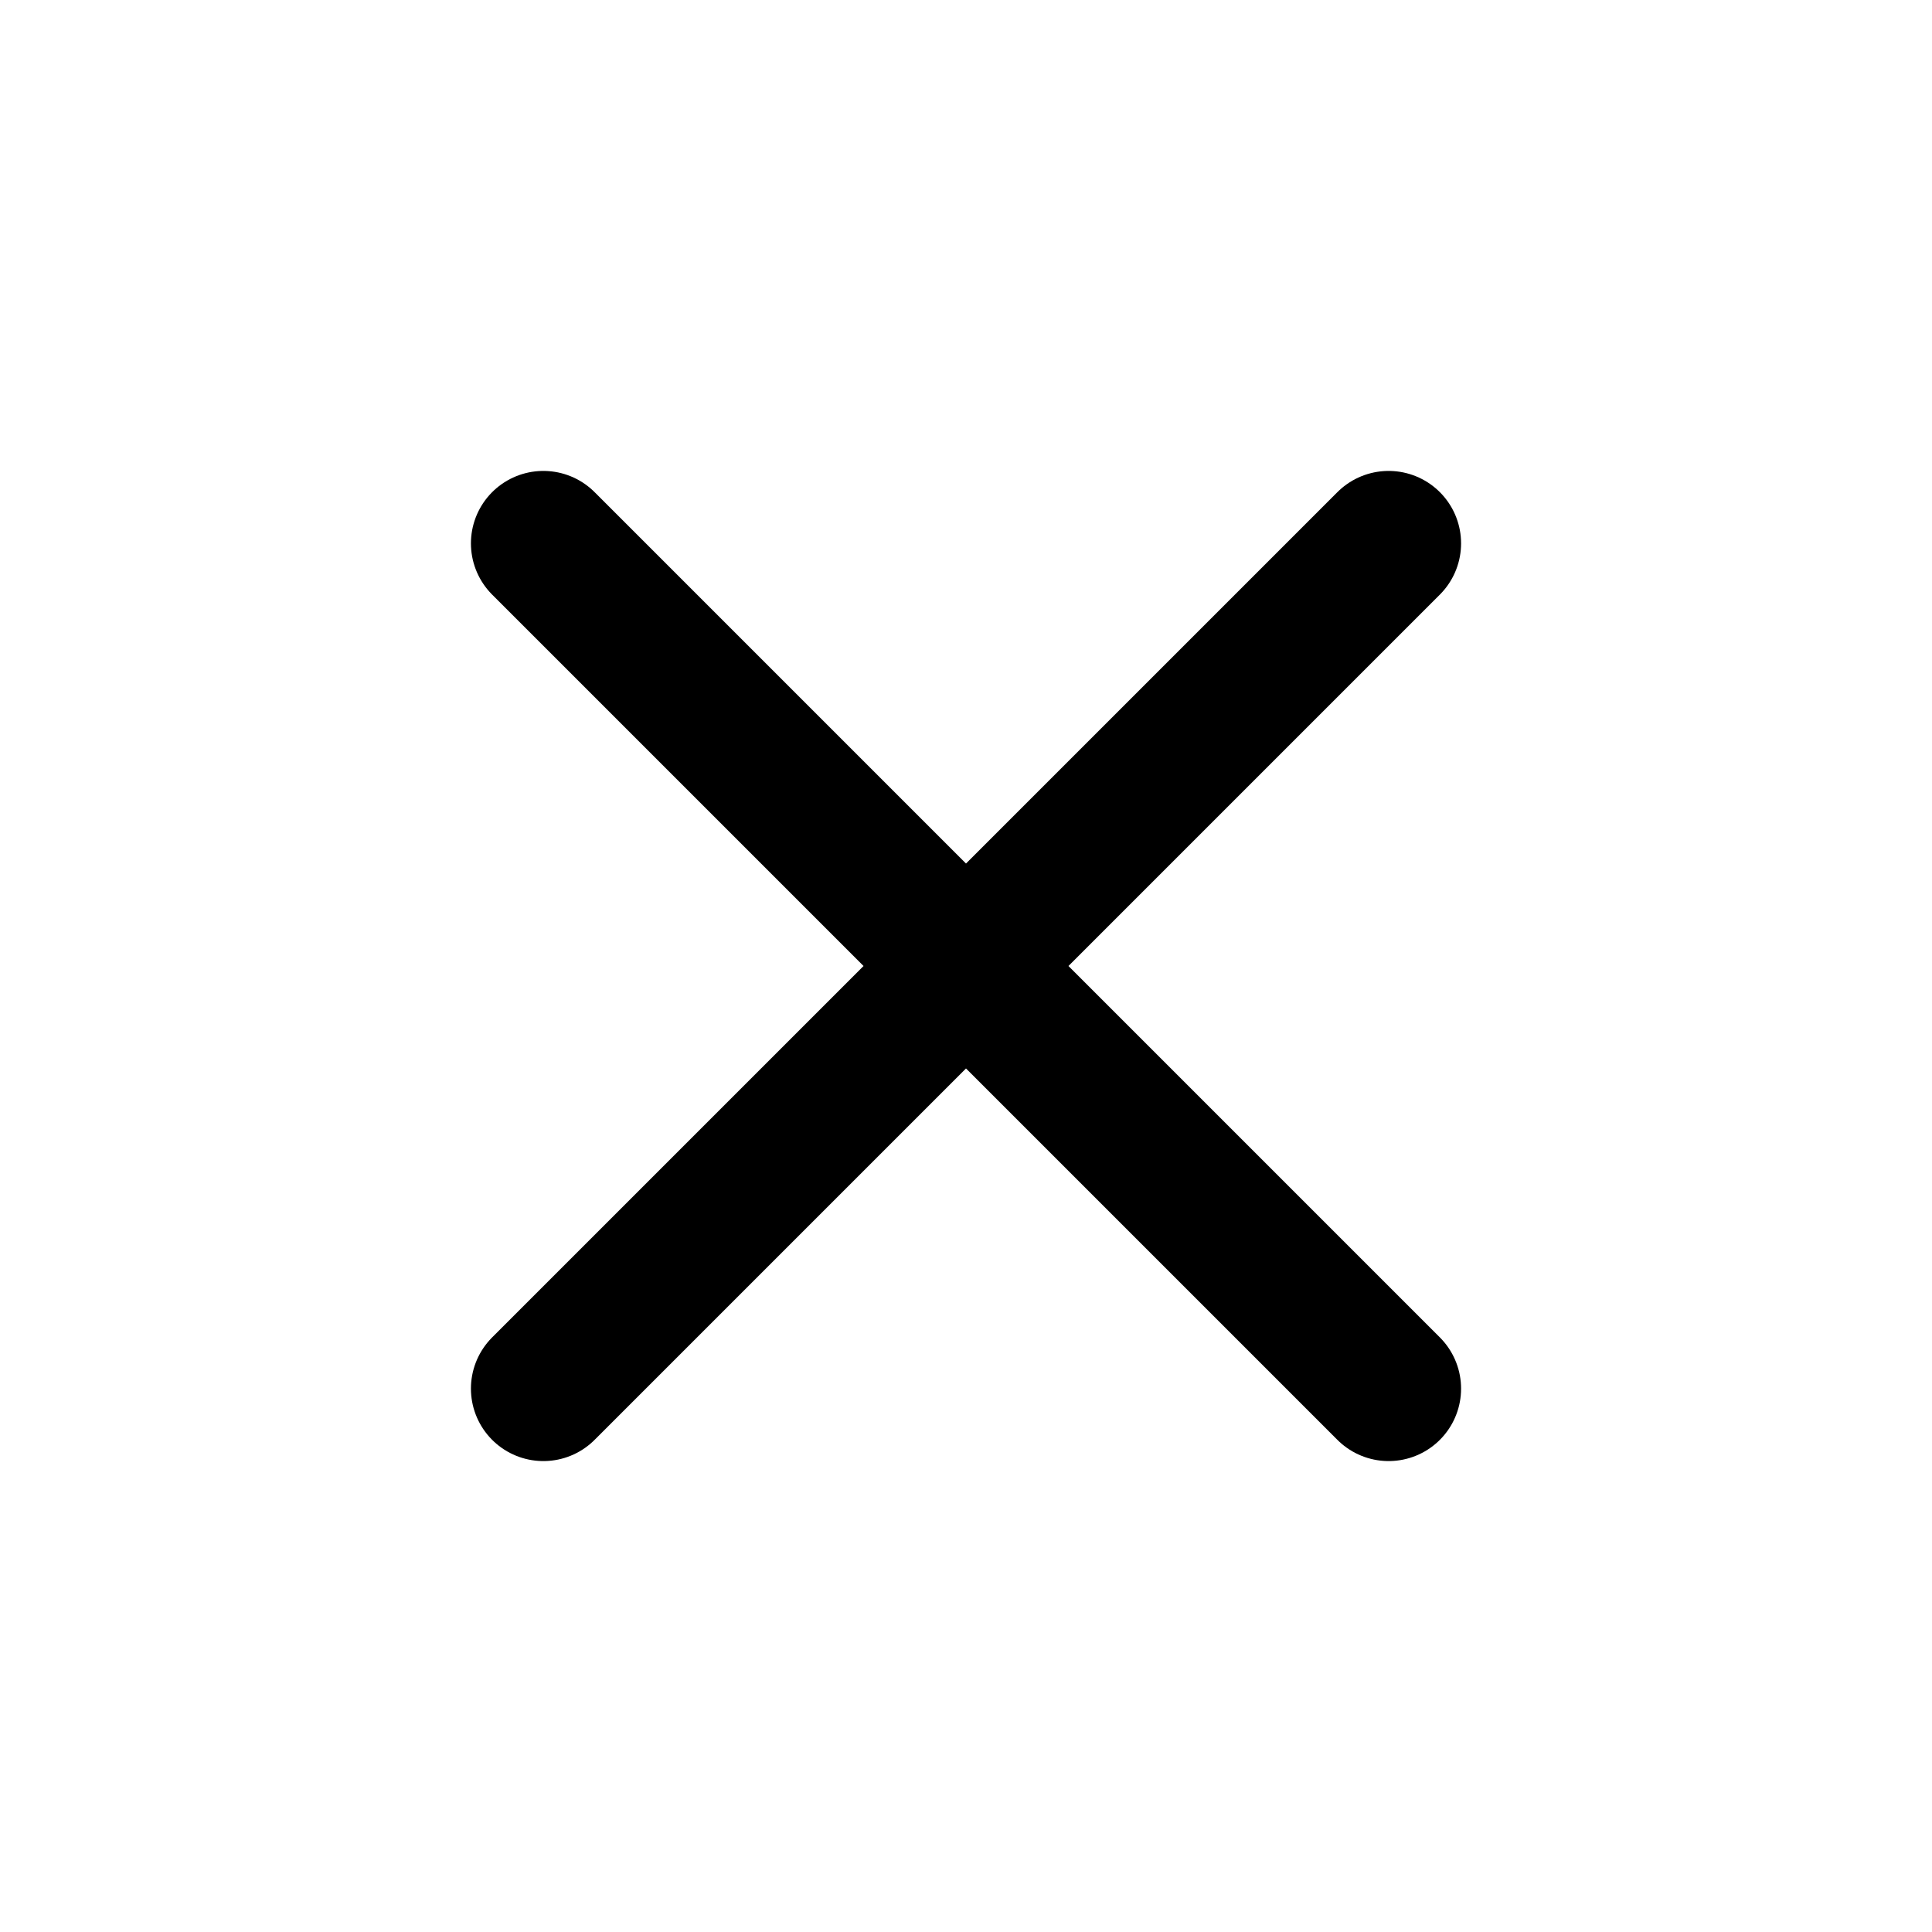
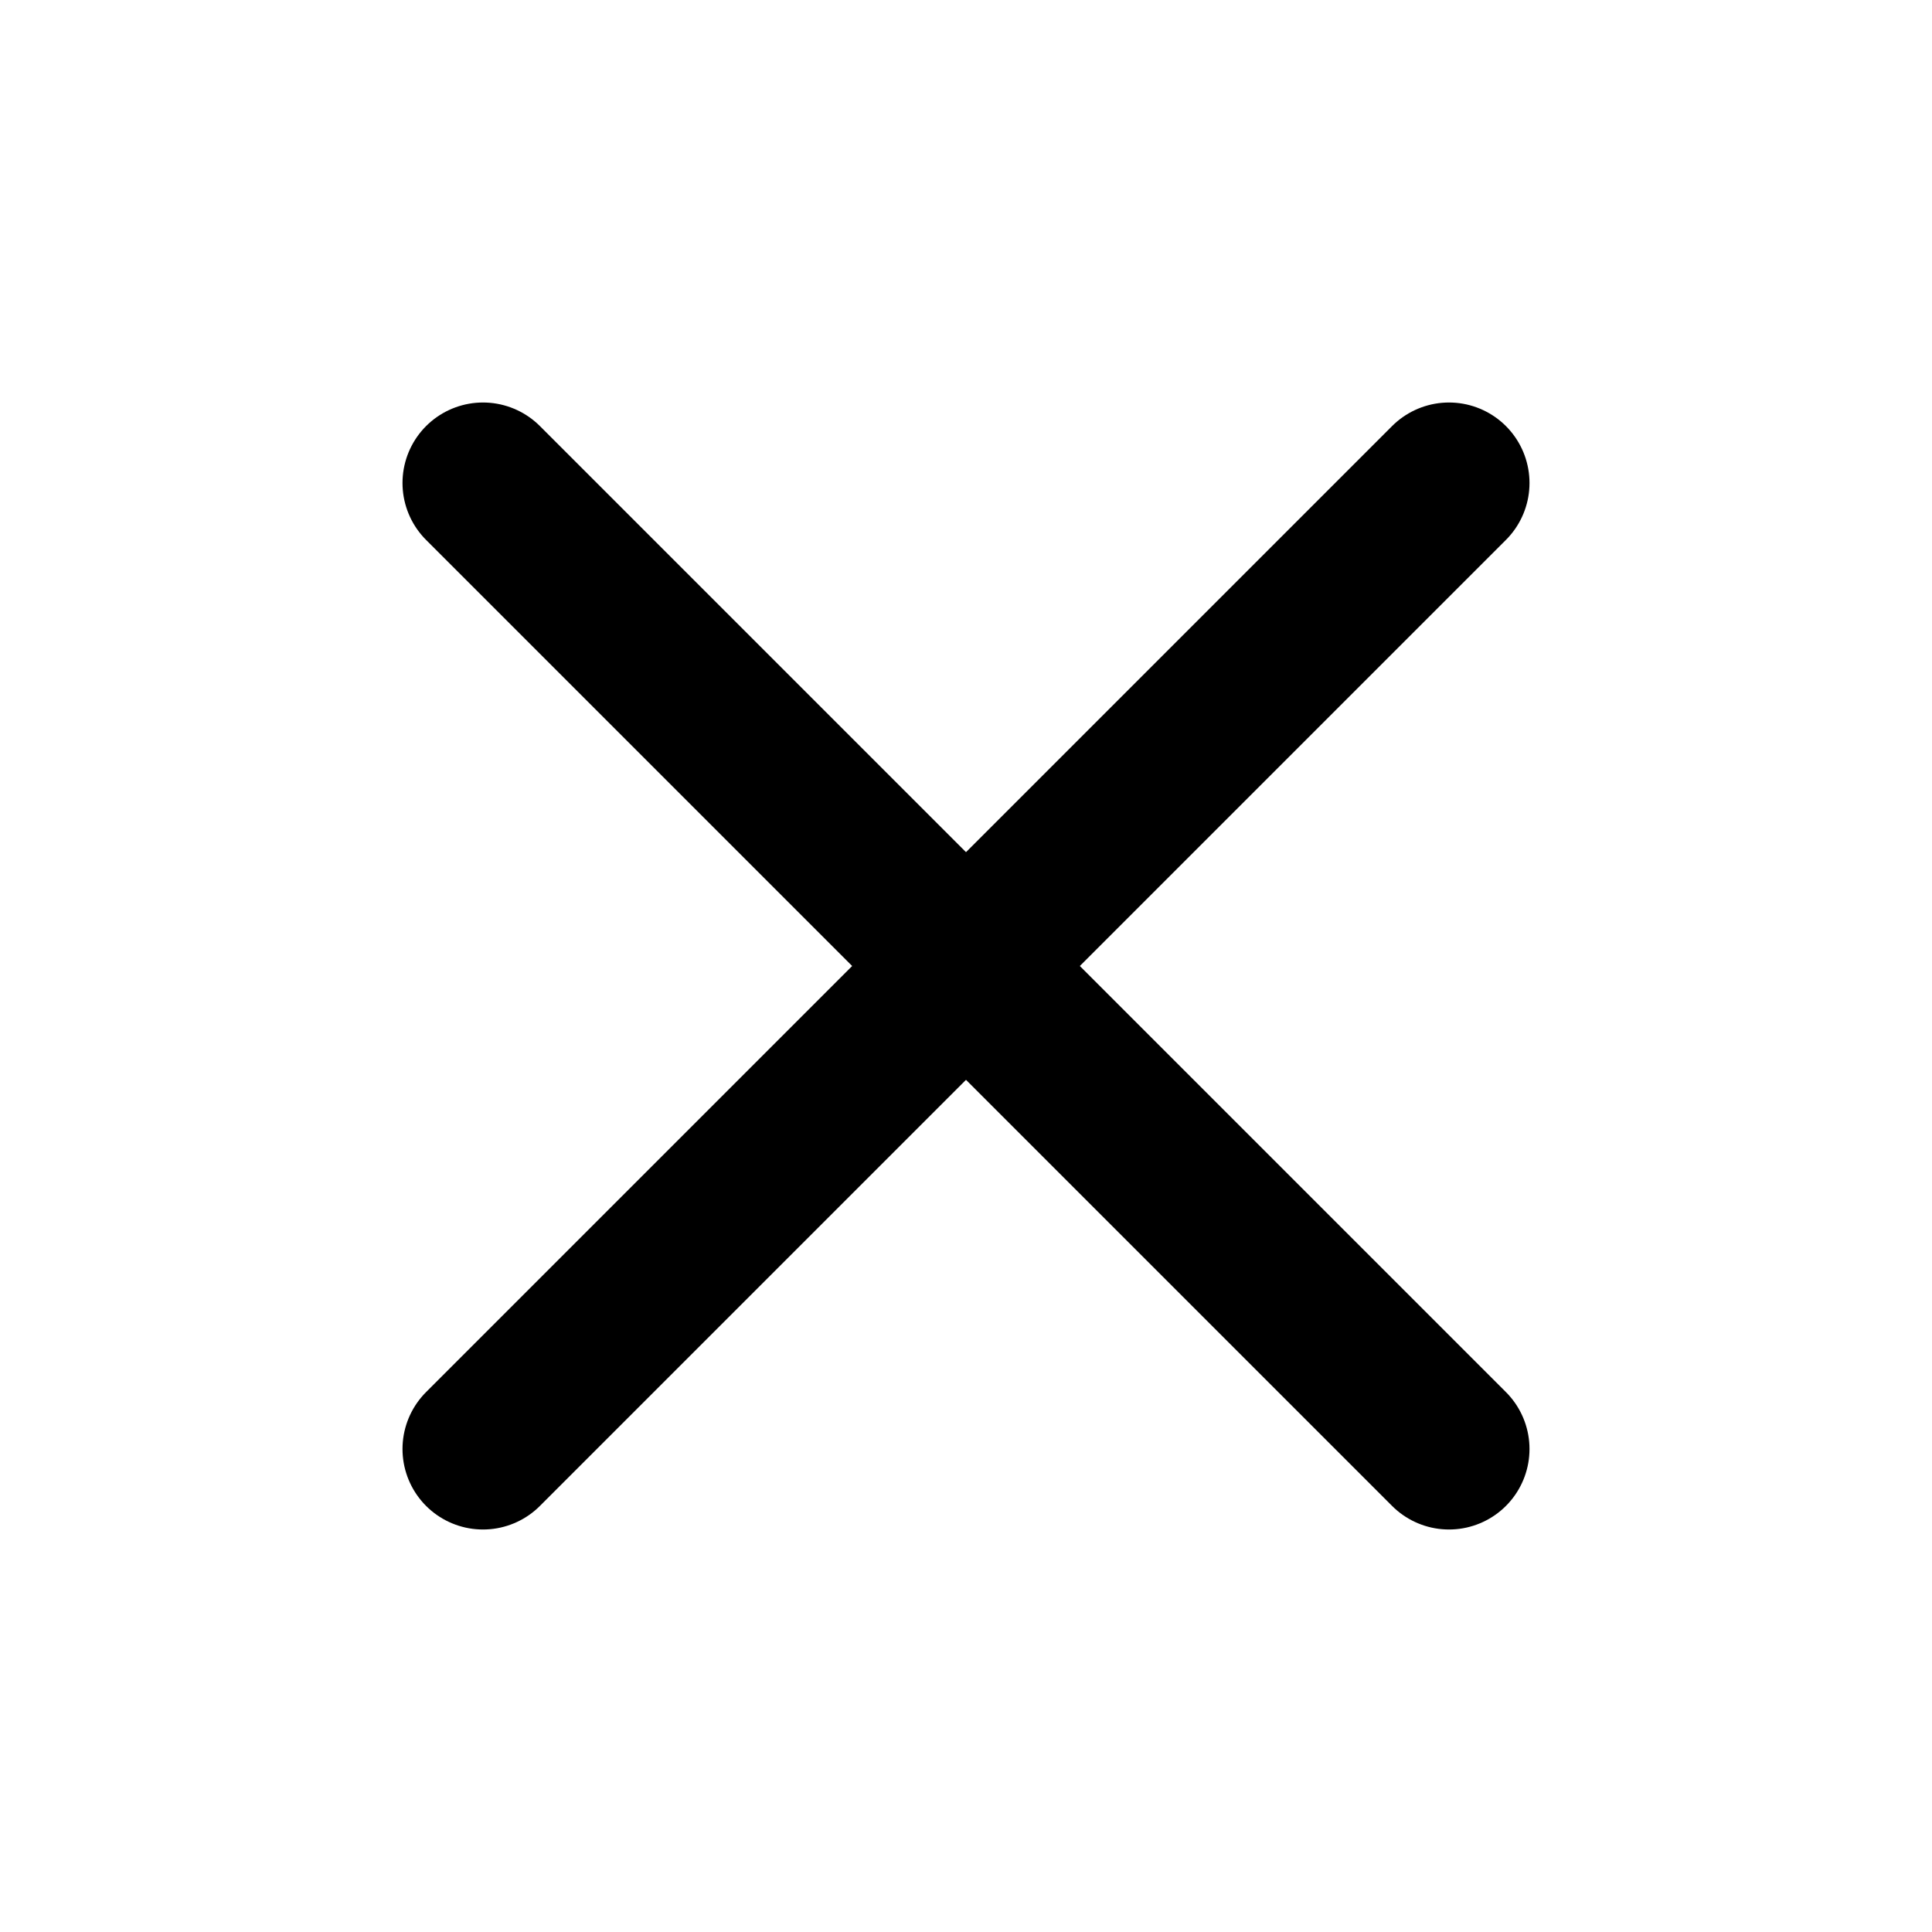
- <svg xmlns="http://www.w3.org/2000/svg" width="16" height="16" viewBox="0 0 16 16" fill="none">
-   <path d="M4.5 4.5L11.5 11.5M11.5 4.5L4.5 11.5" stroke="currentColor" stroke-width="1.2" stroke-linecap="round" />
+ <svg xmlns="http://www.w3.org/2000/svg" width="24" height="24" viewBox="0 0 24 24" fill="none" stroke="currentColor" stroke-width="2" stroke-linecap="round" stroke-linejoin="round">
+   <path d="M18 6 6 18" />
+   <path d="m6 6 12 12" />
</svg>
